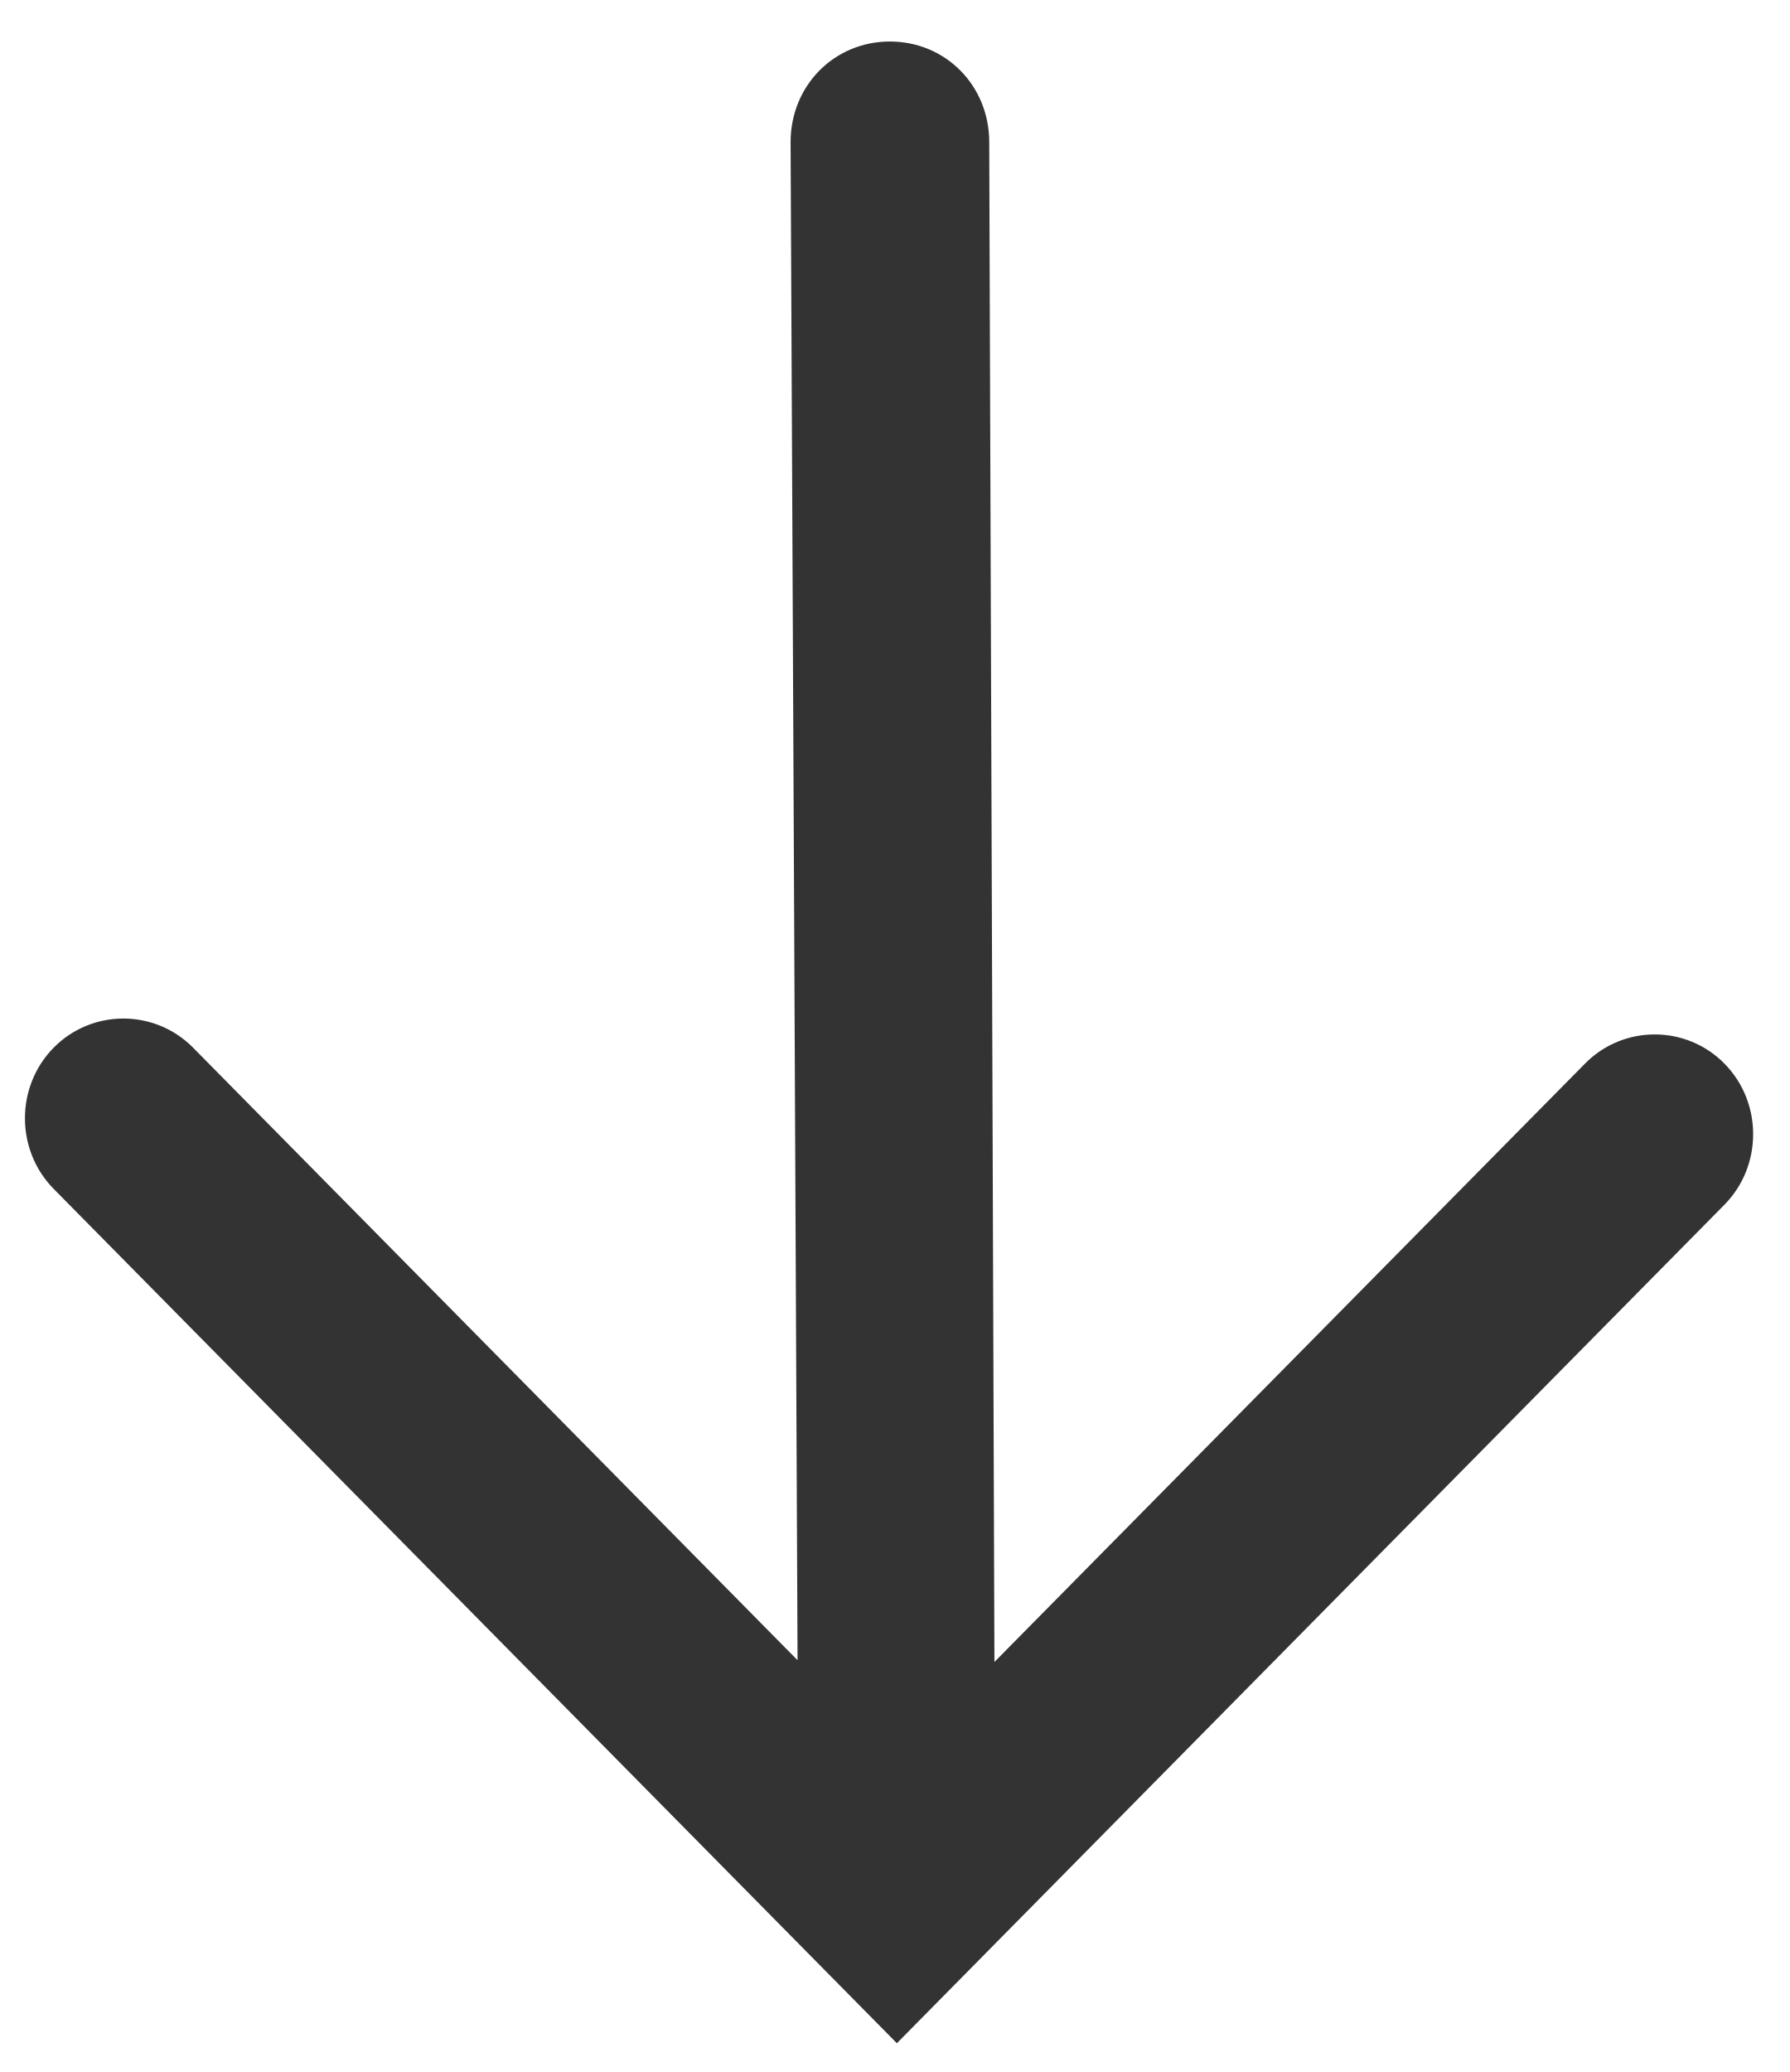
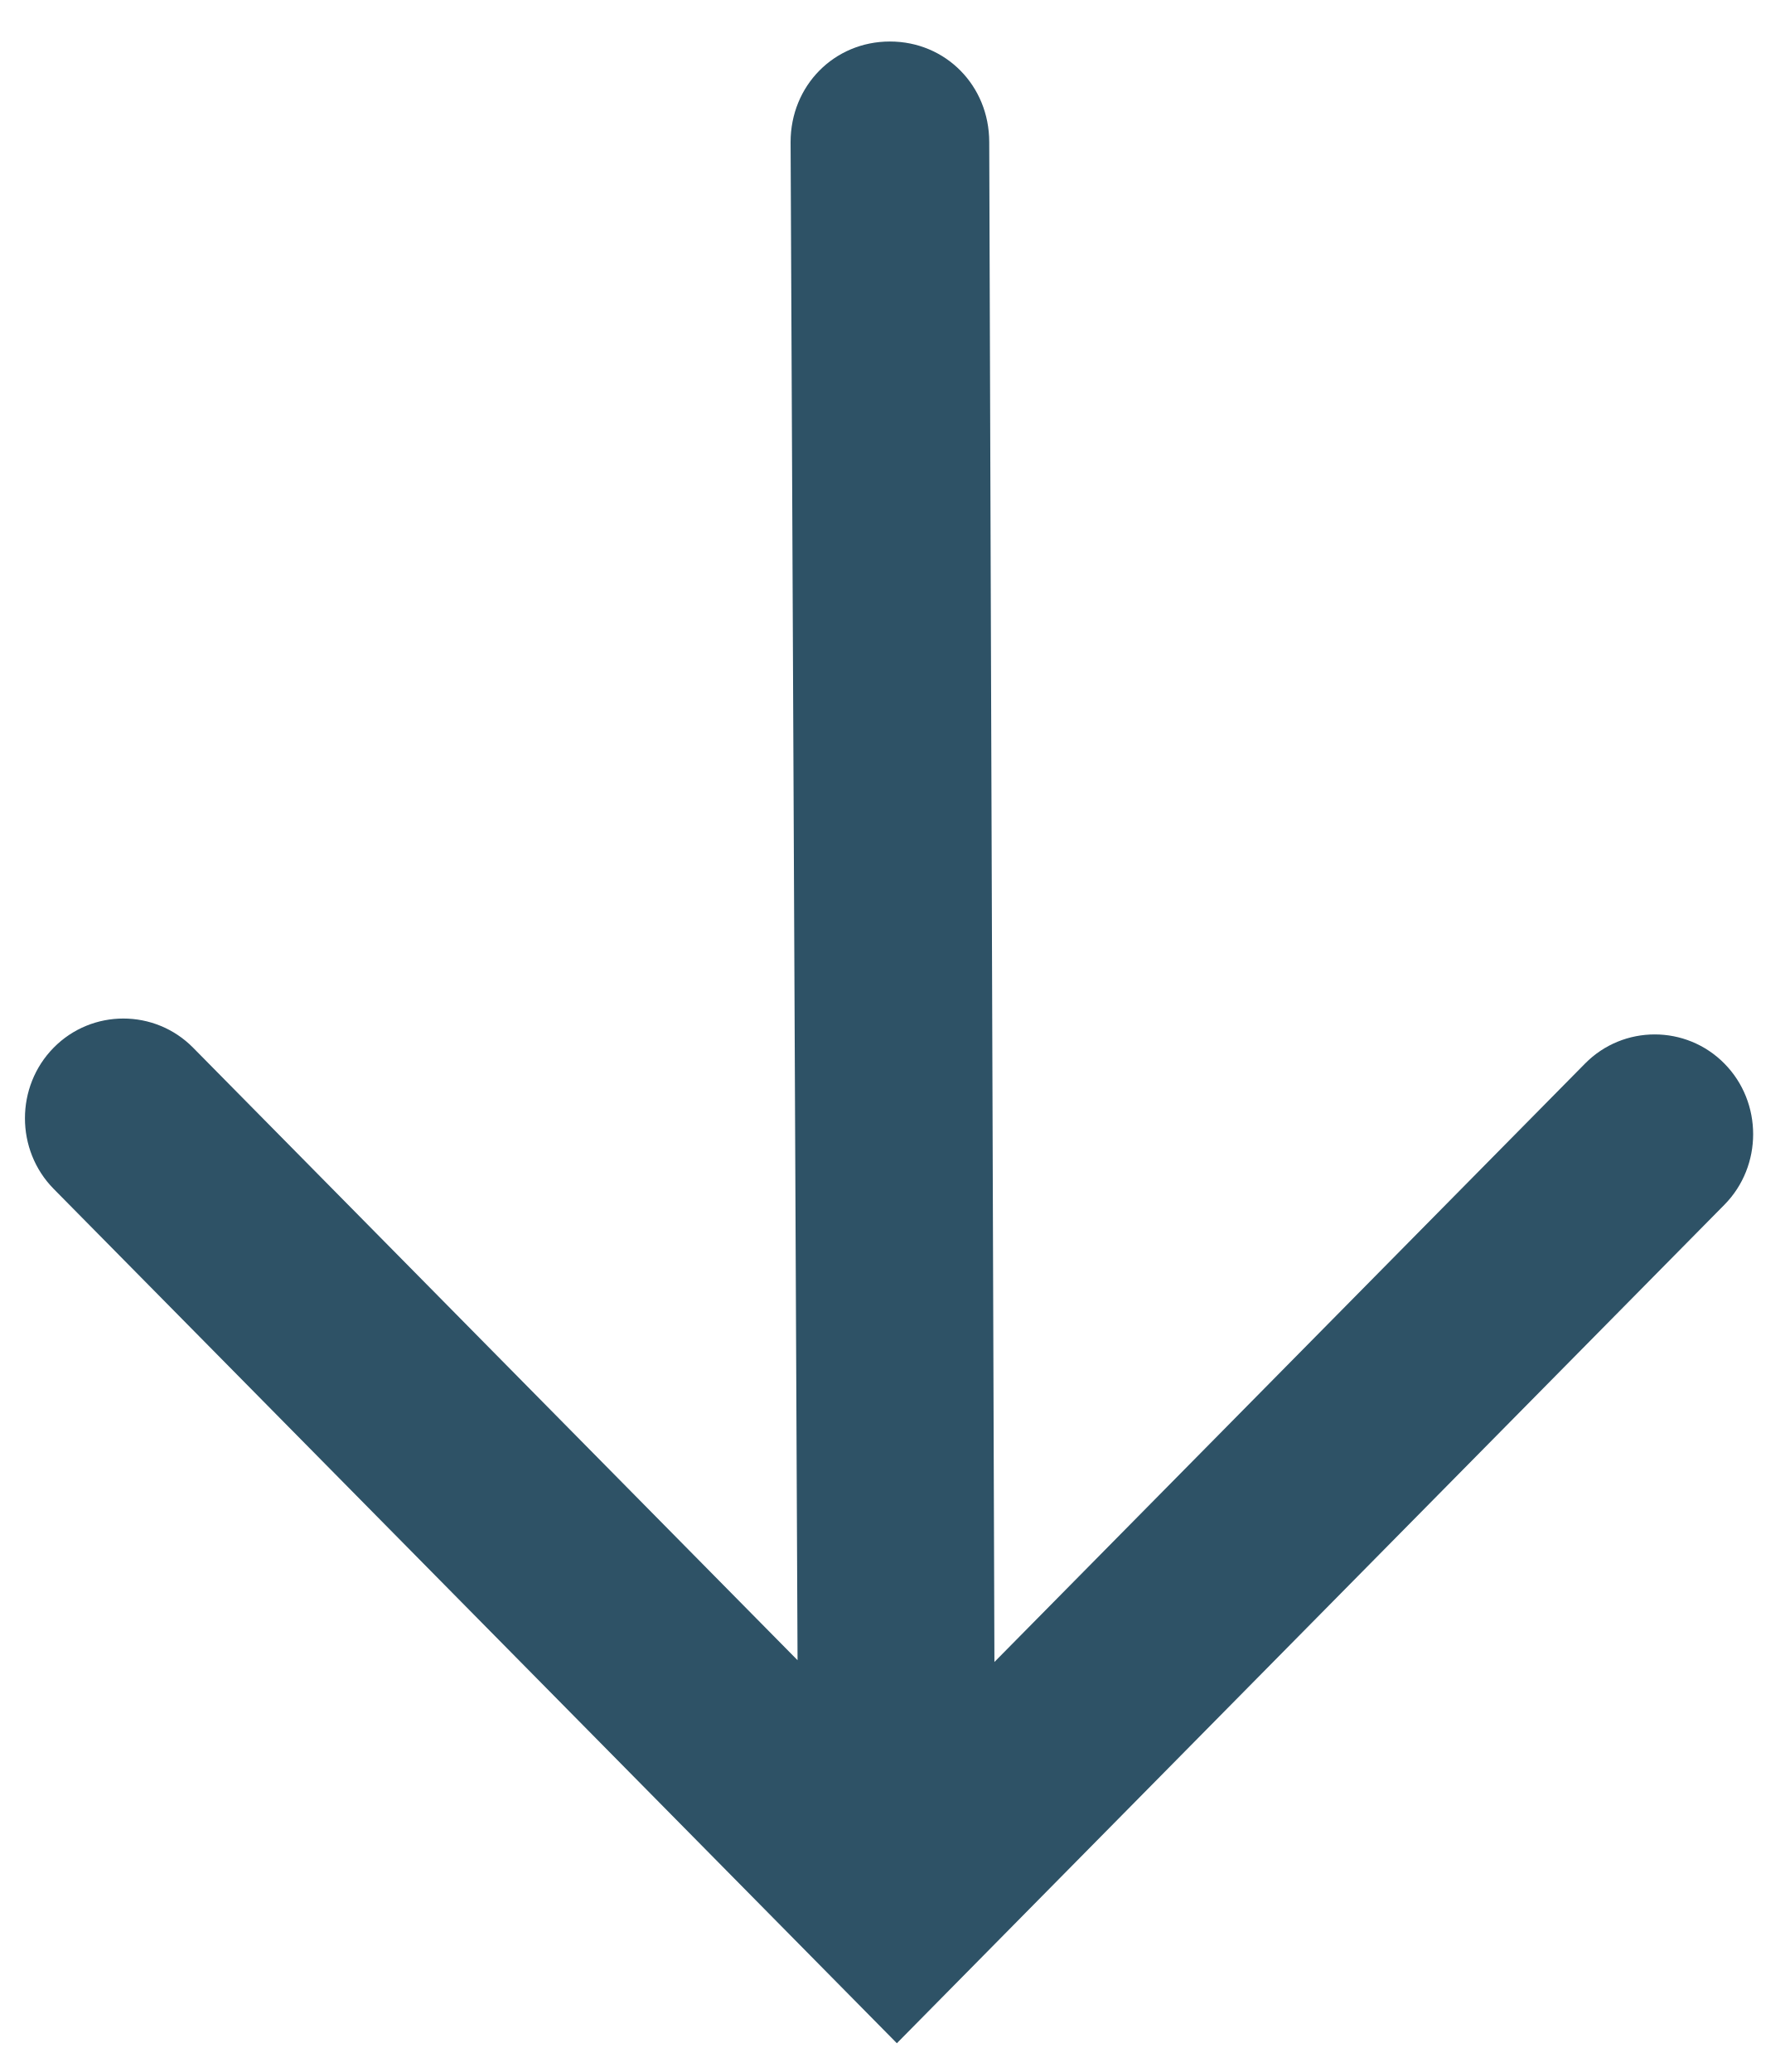
<svg xmlns="http://www.w3.org/2000/svg" width="38px" height="44px" viewBox="0 0 38 44" version="1.1">
  <g id="Desktop" stroke="none" stroke-width="1" fill="none" fill-rule="evenodd">
-     <g id="Assemble-case-study" transform="translate(-637, -13040)" fill="#333333">
-       <g id="noun_Arrow_630089" transform="translate(656, 13061.5) scale(1, -1) rotate(180) translate(-656, -13061.5) translate(633.5, 13039.5)">
+     <g id="arrow-down" transform="translate(-4, -1)" fill="#2E5266">
+       <g id="noun_Arrow_630089" transform="translate(23, 22.5) scale(-1, 1) translate(-23, -22.5) translate(0.5, 0.5)">
        <path d="M37.296,7.53 C36.459,6.693 35.142,6.701 34.294,7.549 L11.394,30.293 L11.51,12.438 C11.518,11.279 10.576,10.337 9.417,10.345 C8.259,10.352 7.304,11.307 7.297,12.465 L7.134,37.483 L32.625,37.317 C33.784,37.309 34.738,36.355 34.746,35.196 C34.754,34.038 33.812,33.096 32.653,33.103 L14.377,33.223 L37.277,10.532 C38.125,9.684 38.133,8.367 37.296,7.53 Z" id="Path" transform="translate(22.52616, 22.19534) rotate(-45) translate(-22.52616, -22.19534) " />
      </g>
    </g>
  </g>
</svg>
